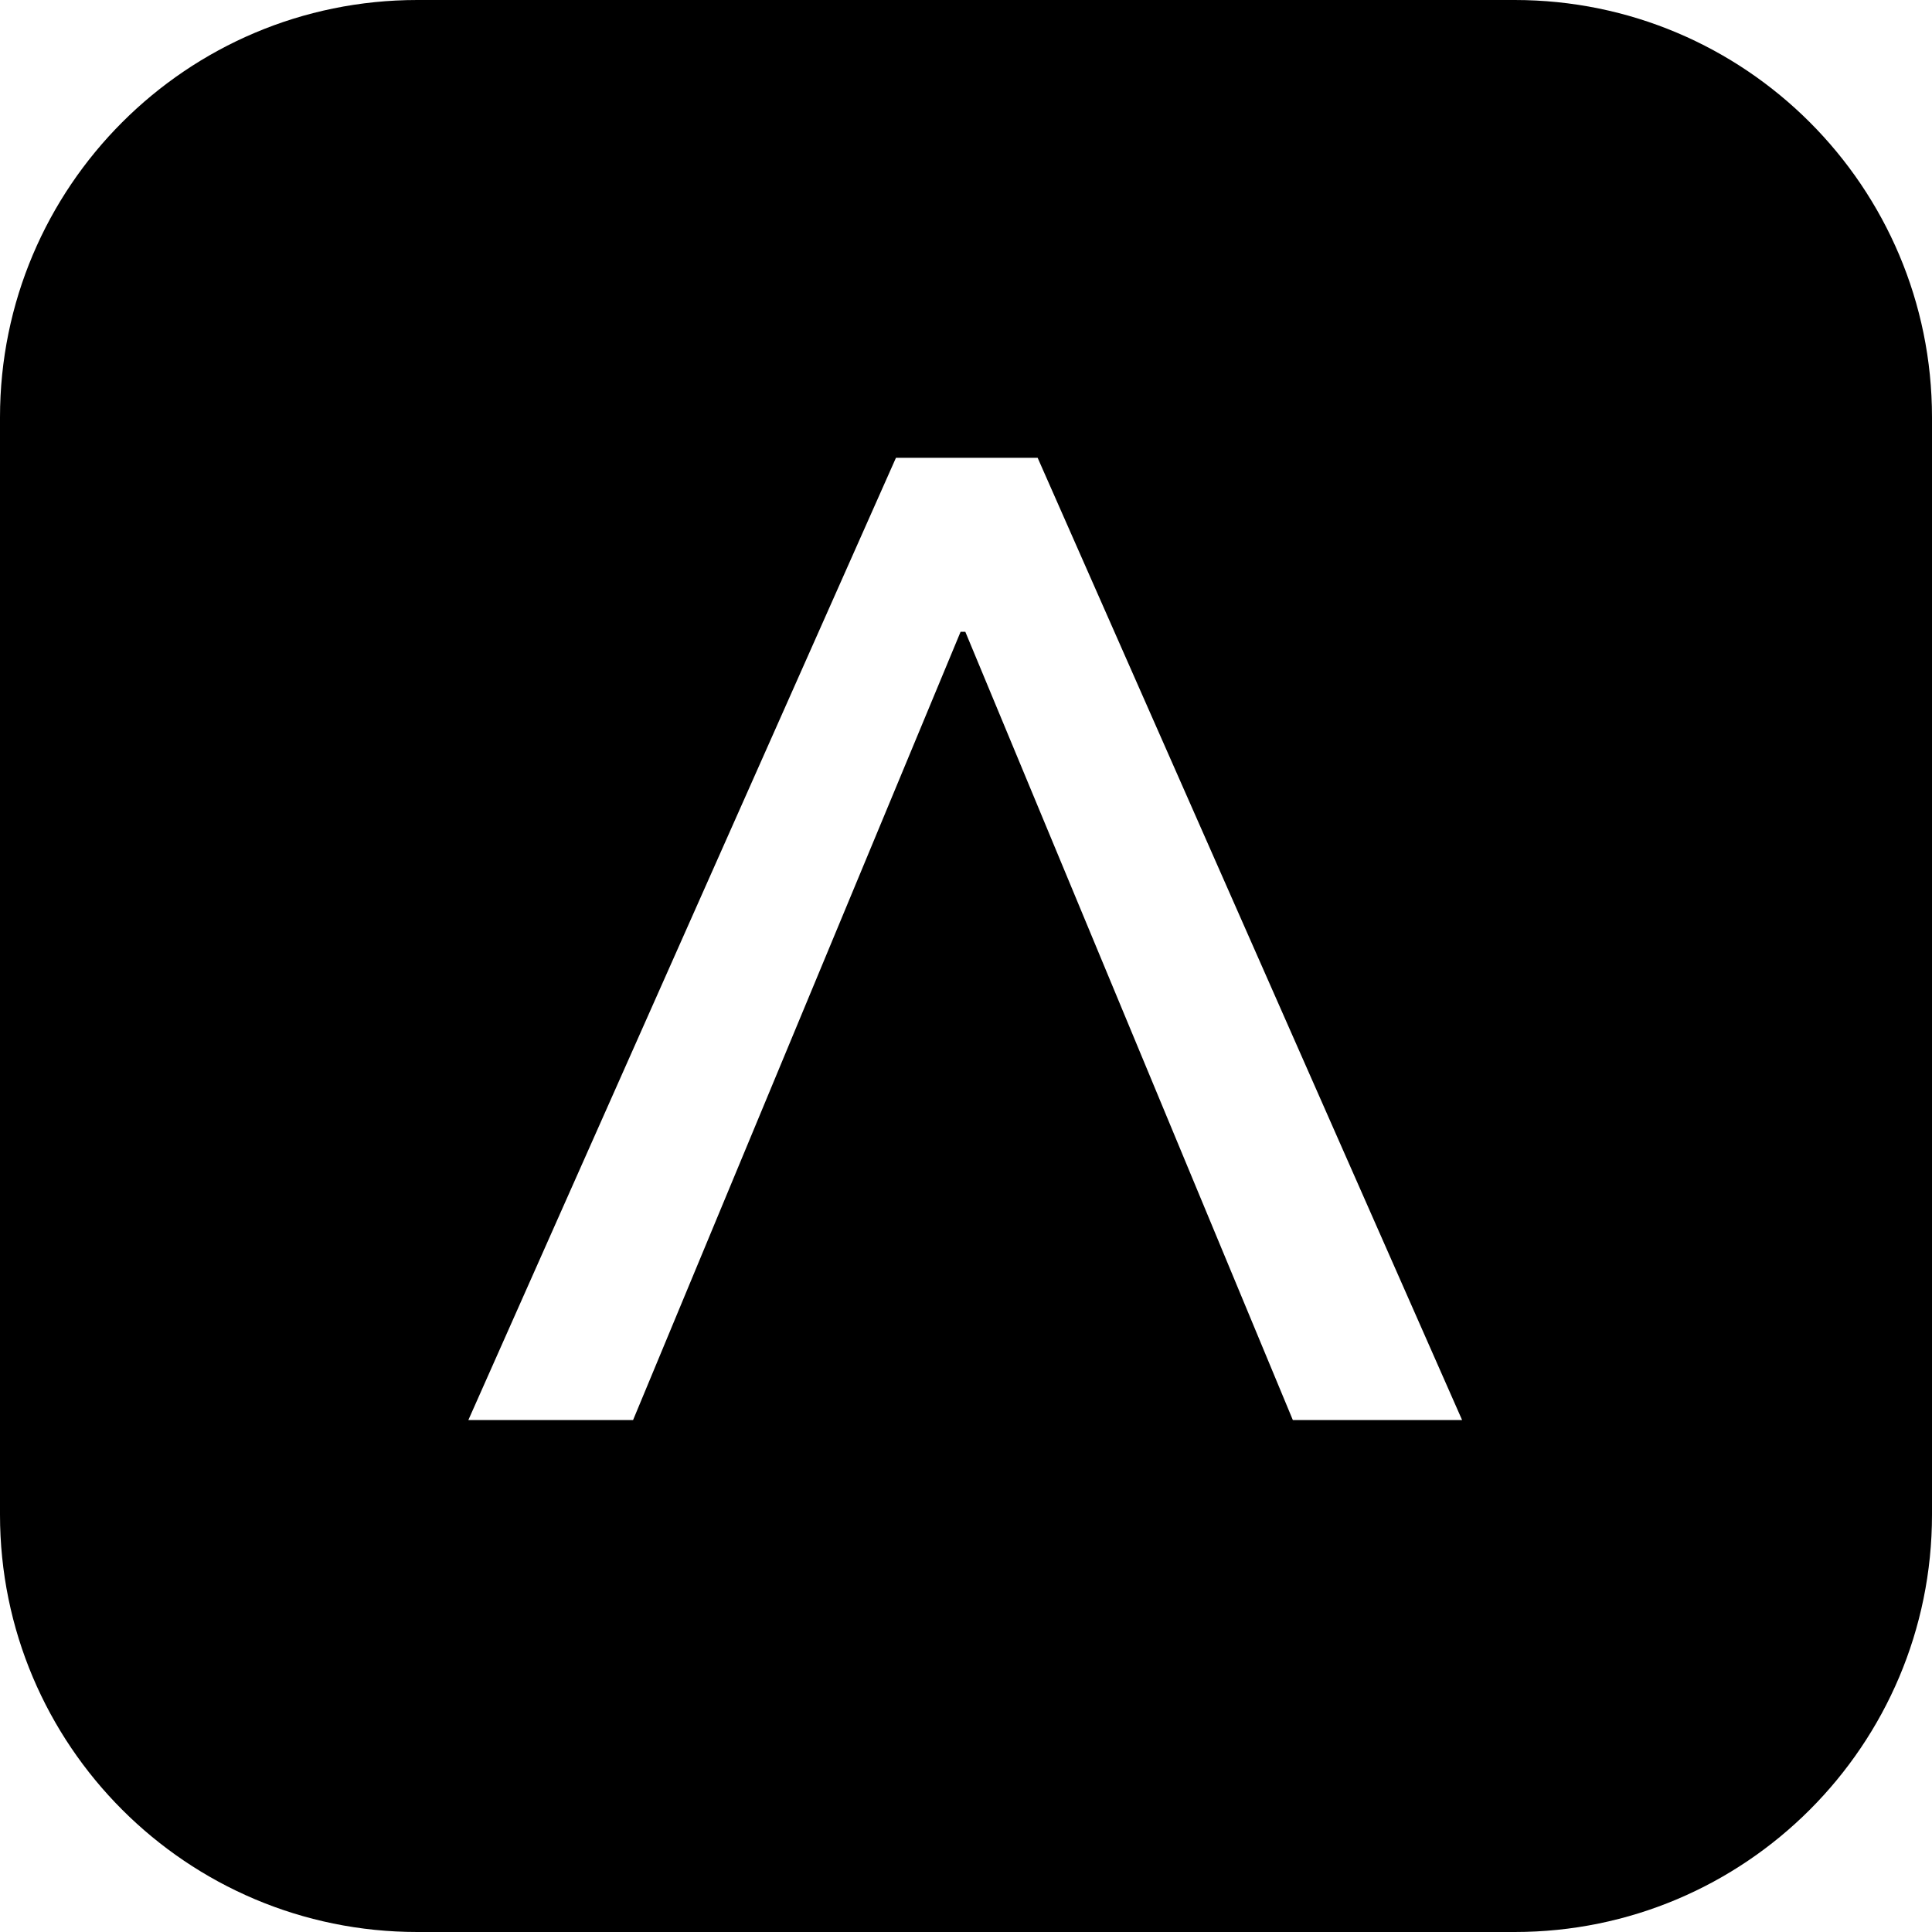
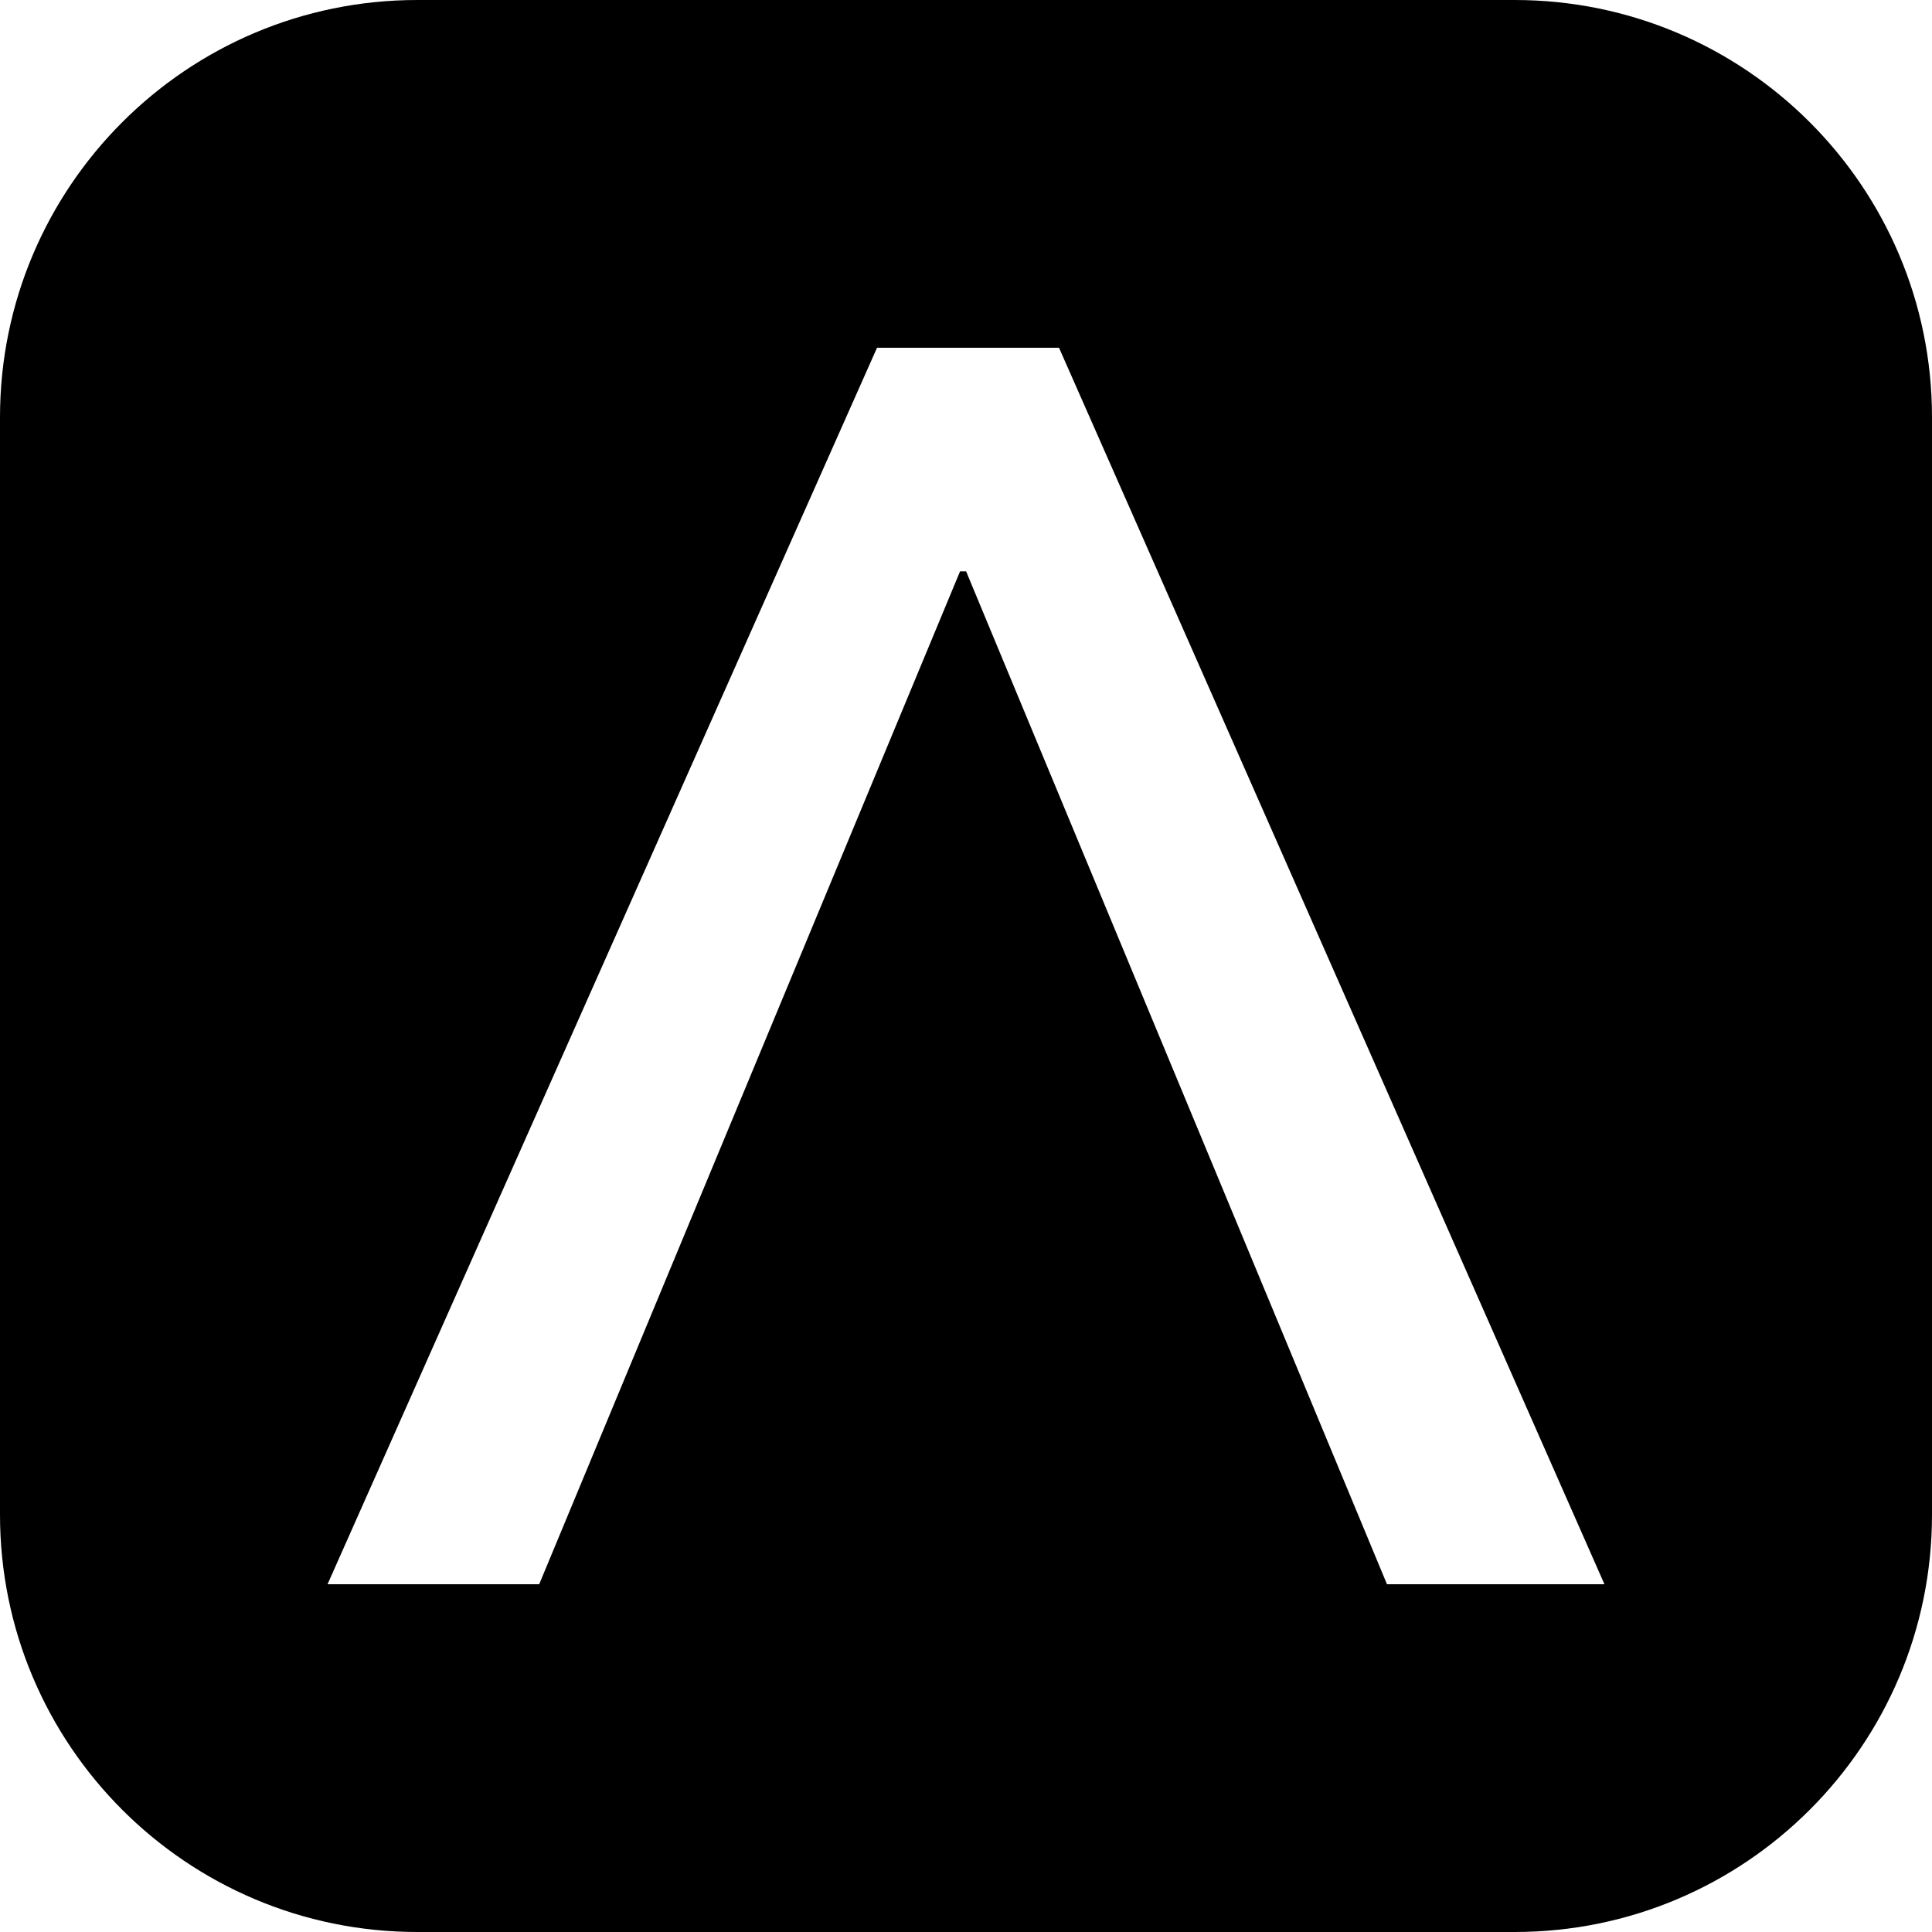
<svg xmlns="http://www.w3.org/2000/svg" viewBox="0 0 100 100">
-   <path fill-rule="evenodd" d="M21.6 0H78.4A21.6 21.6 0 0 1 100 21.6V78.4A21.6 21.6 0 0 1 78.4 100H21.6A21.6 21.6 0 0 1 0 78.4V21.6A21.6 21.6 0 0 1 21.6 0Z M66.917 73.501L75.678 73.501L53.708 23.695L46.375 23.695L24.242 73.501L32.768 73.501L49.72 32.702L49.965 32.702L66.917 73.501Z" fill="#000000" />
+   <path fill-rule="evenodd" d="M21.6 0H78.4A21.6 21.6 0 0 1 100 21.6V78.4A21.6 21.6 0 0 1 78.4 100H21.6A21.6 21.6 0 0 1 0 78.4V21.6A21.6 21.6 0 0 1 21.6 0Z M71.789 81.999L83.046 81.999L54.815 18.001L45.394 18.001L16.954 81.999L27.909 81.999L49.692 29.574L50.006 29.574L71.789 81.999Z" fill="#000000" />
</svg>
